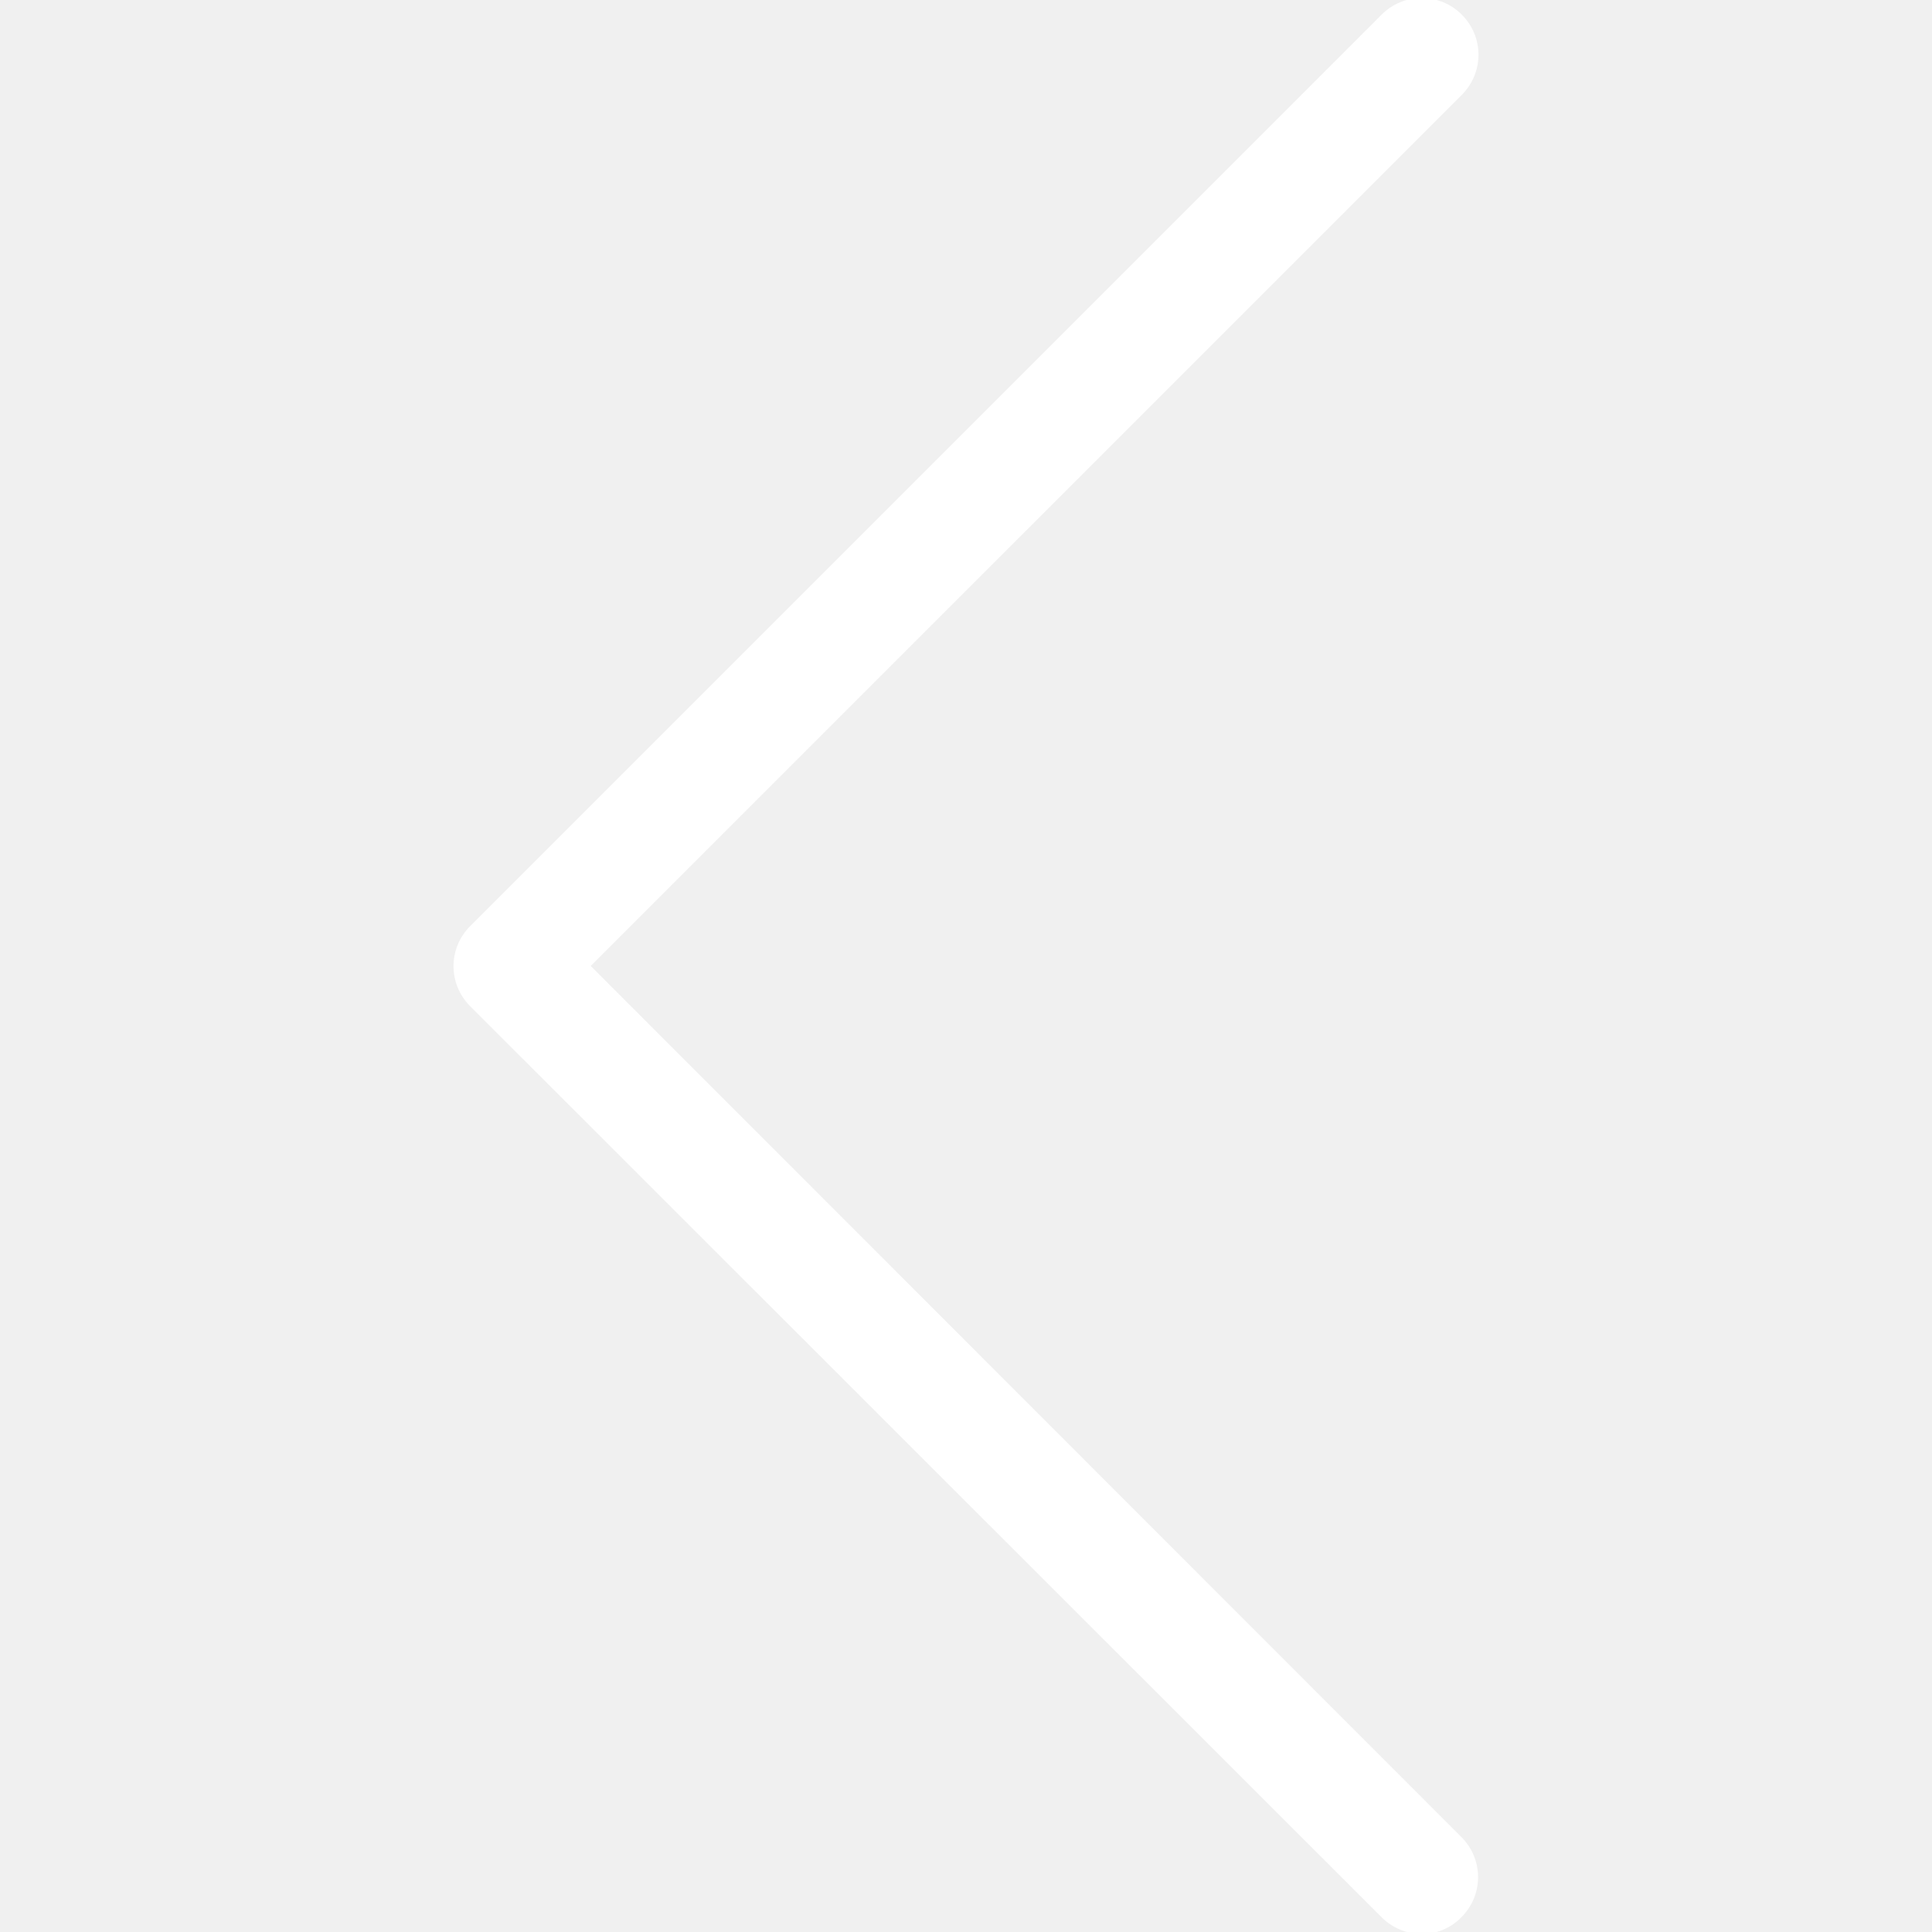
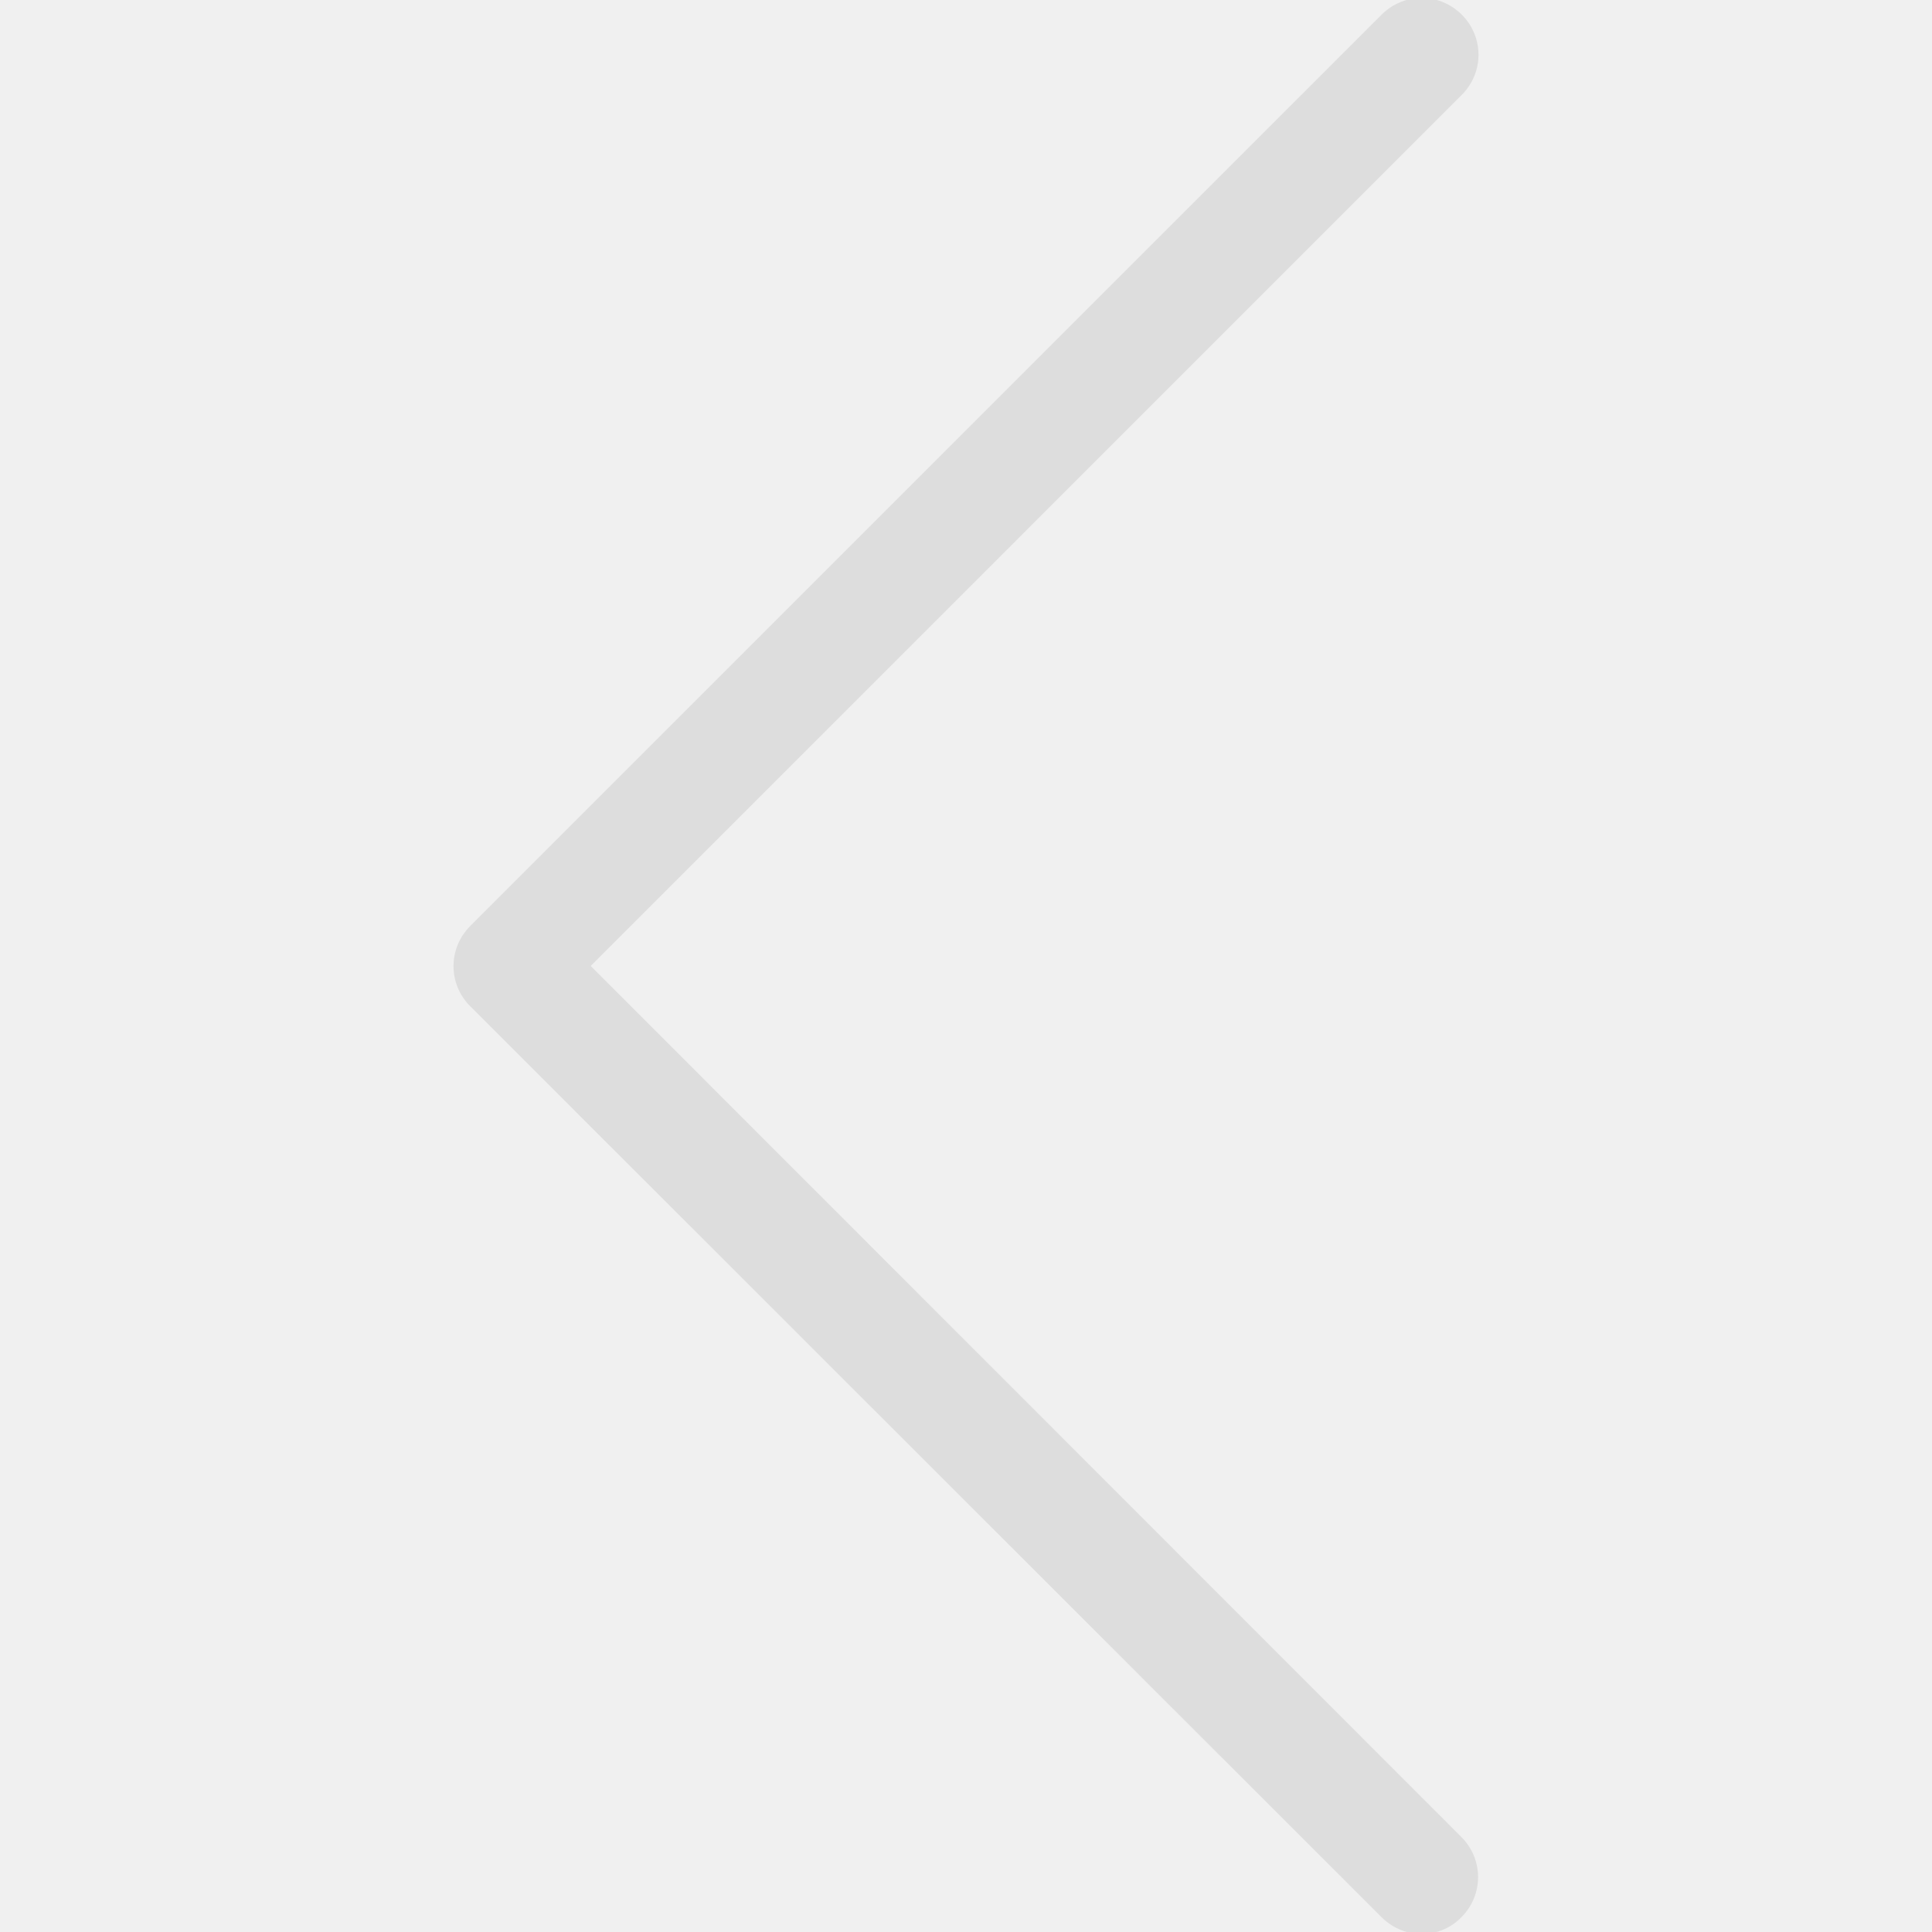
<svg xmlns="http://www.w3.org/2000/svg" version="1.1" id="Capa_1" x="0px" y="0px" viewBox="0 0 477.175 477.175" style="enable-background:new 0 0 477.175 477.175;" xml:space="preserve">
  <g>
-     <path stroke="white" fill="white" d="M145.188,238.575l215.5-215.5c5.3-5.3,5.3-13.8,0-19.1s-13.8-5.3-19.1,0l-225.1,225.1c-5.3,5.3-5.3,13.8,0,19.1l225.1,225   c2.6,2.6,6.1,4,9.5,4s6.9-1.3,9.5-4c5.3-5.3,5.3-13.8,0-19.1L145.188,238.575z" />
+     <path stroke="#dddddd" fill="#dddddd" d="M145.188,238.575l215.5-215.5c5.3-5.3,5.3-13.8,0-19.1s-13.8-5.3-19.1,0l-225.1,225.1c-5.3,5.3-5.3,13.8,0,19.1l225.1,225   c2.6,2.6,6.1,4,9.5,4s6.9-1.3,9.5-4c5.3-5.3,5.3-13.8,0-19.1L145.188,238.575z" />
  </g>
  <g>
</g>
  <g>
</g>
  <g>
</g>
  <g>
</g>
  <g>
</g>
  <g>
</g>
  <g>
</g>
  <g>
</g>
  <g>
</g>
  <g>
</g>
  <g>
</g>
  <g>
</g>
  <g>
</g>
  <g>
</g>
  <g>
</g>
</svg>
